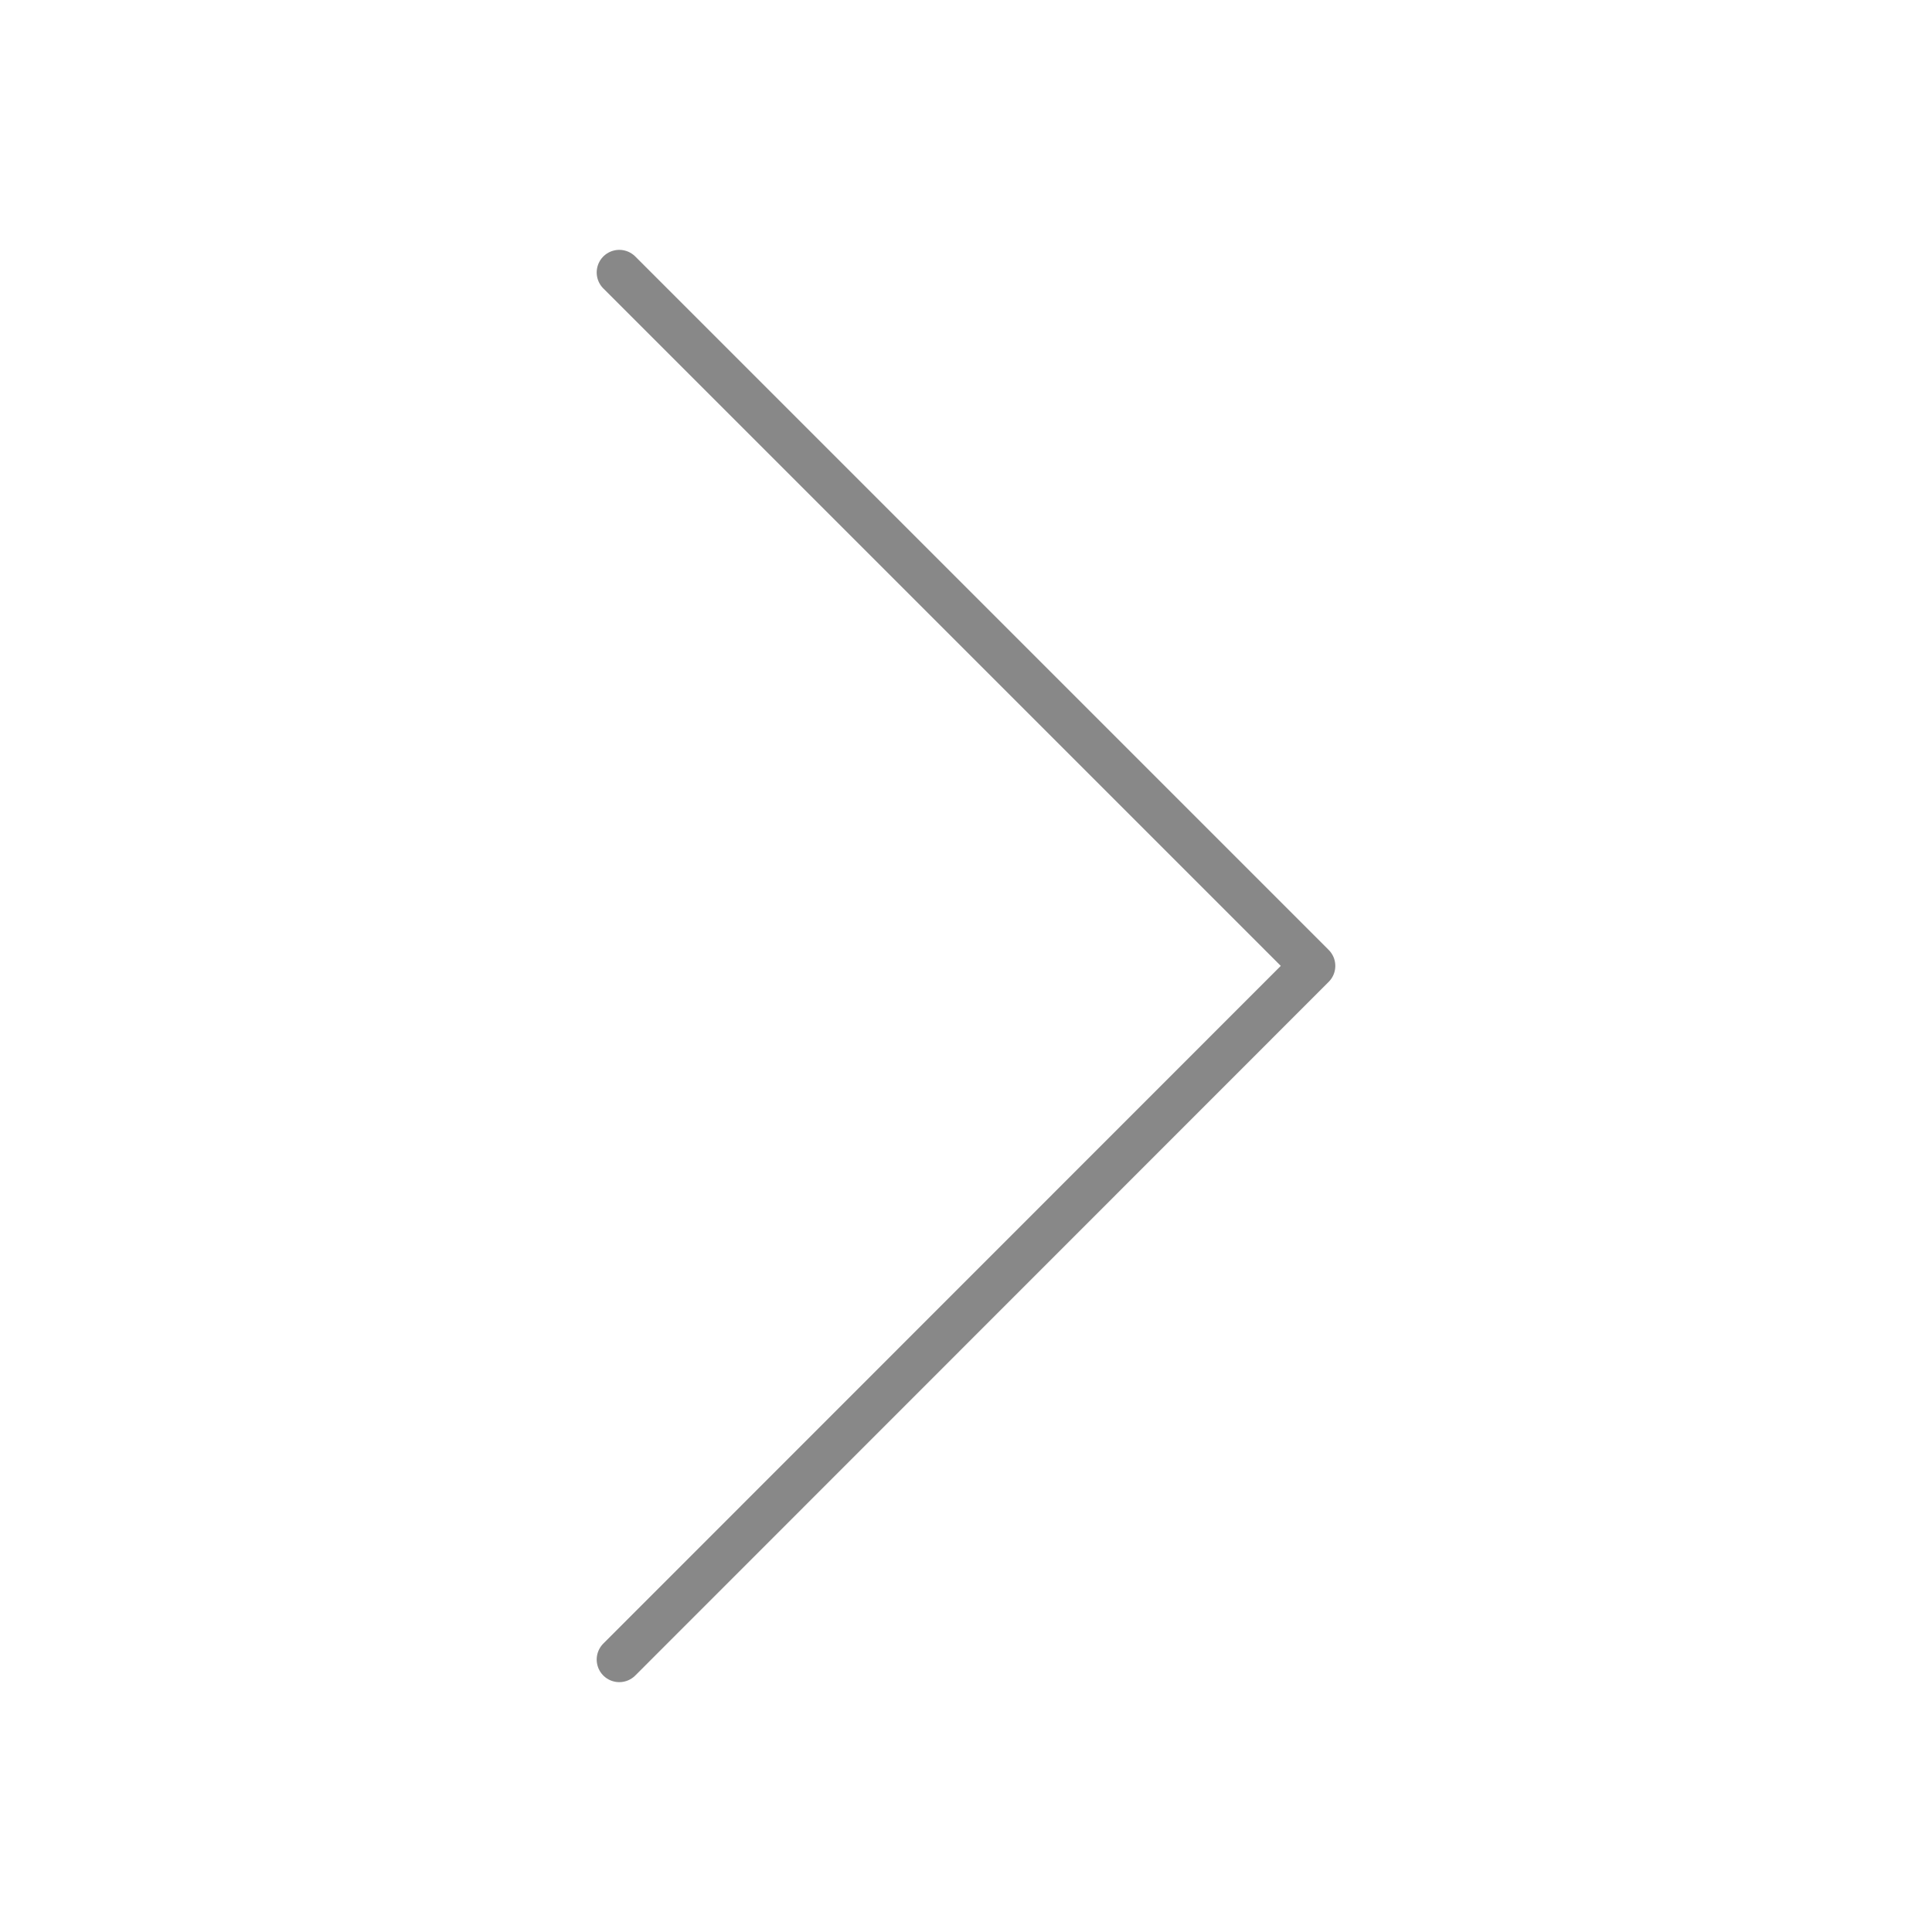
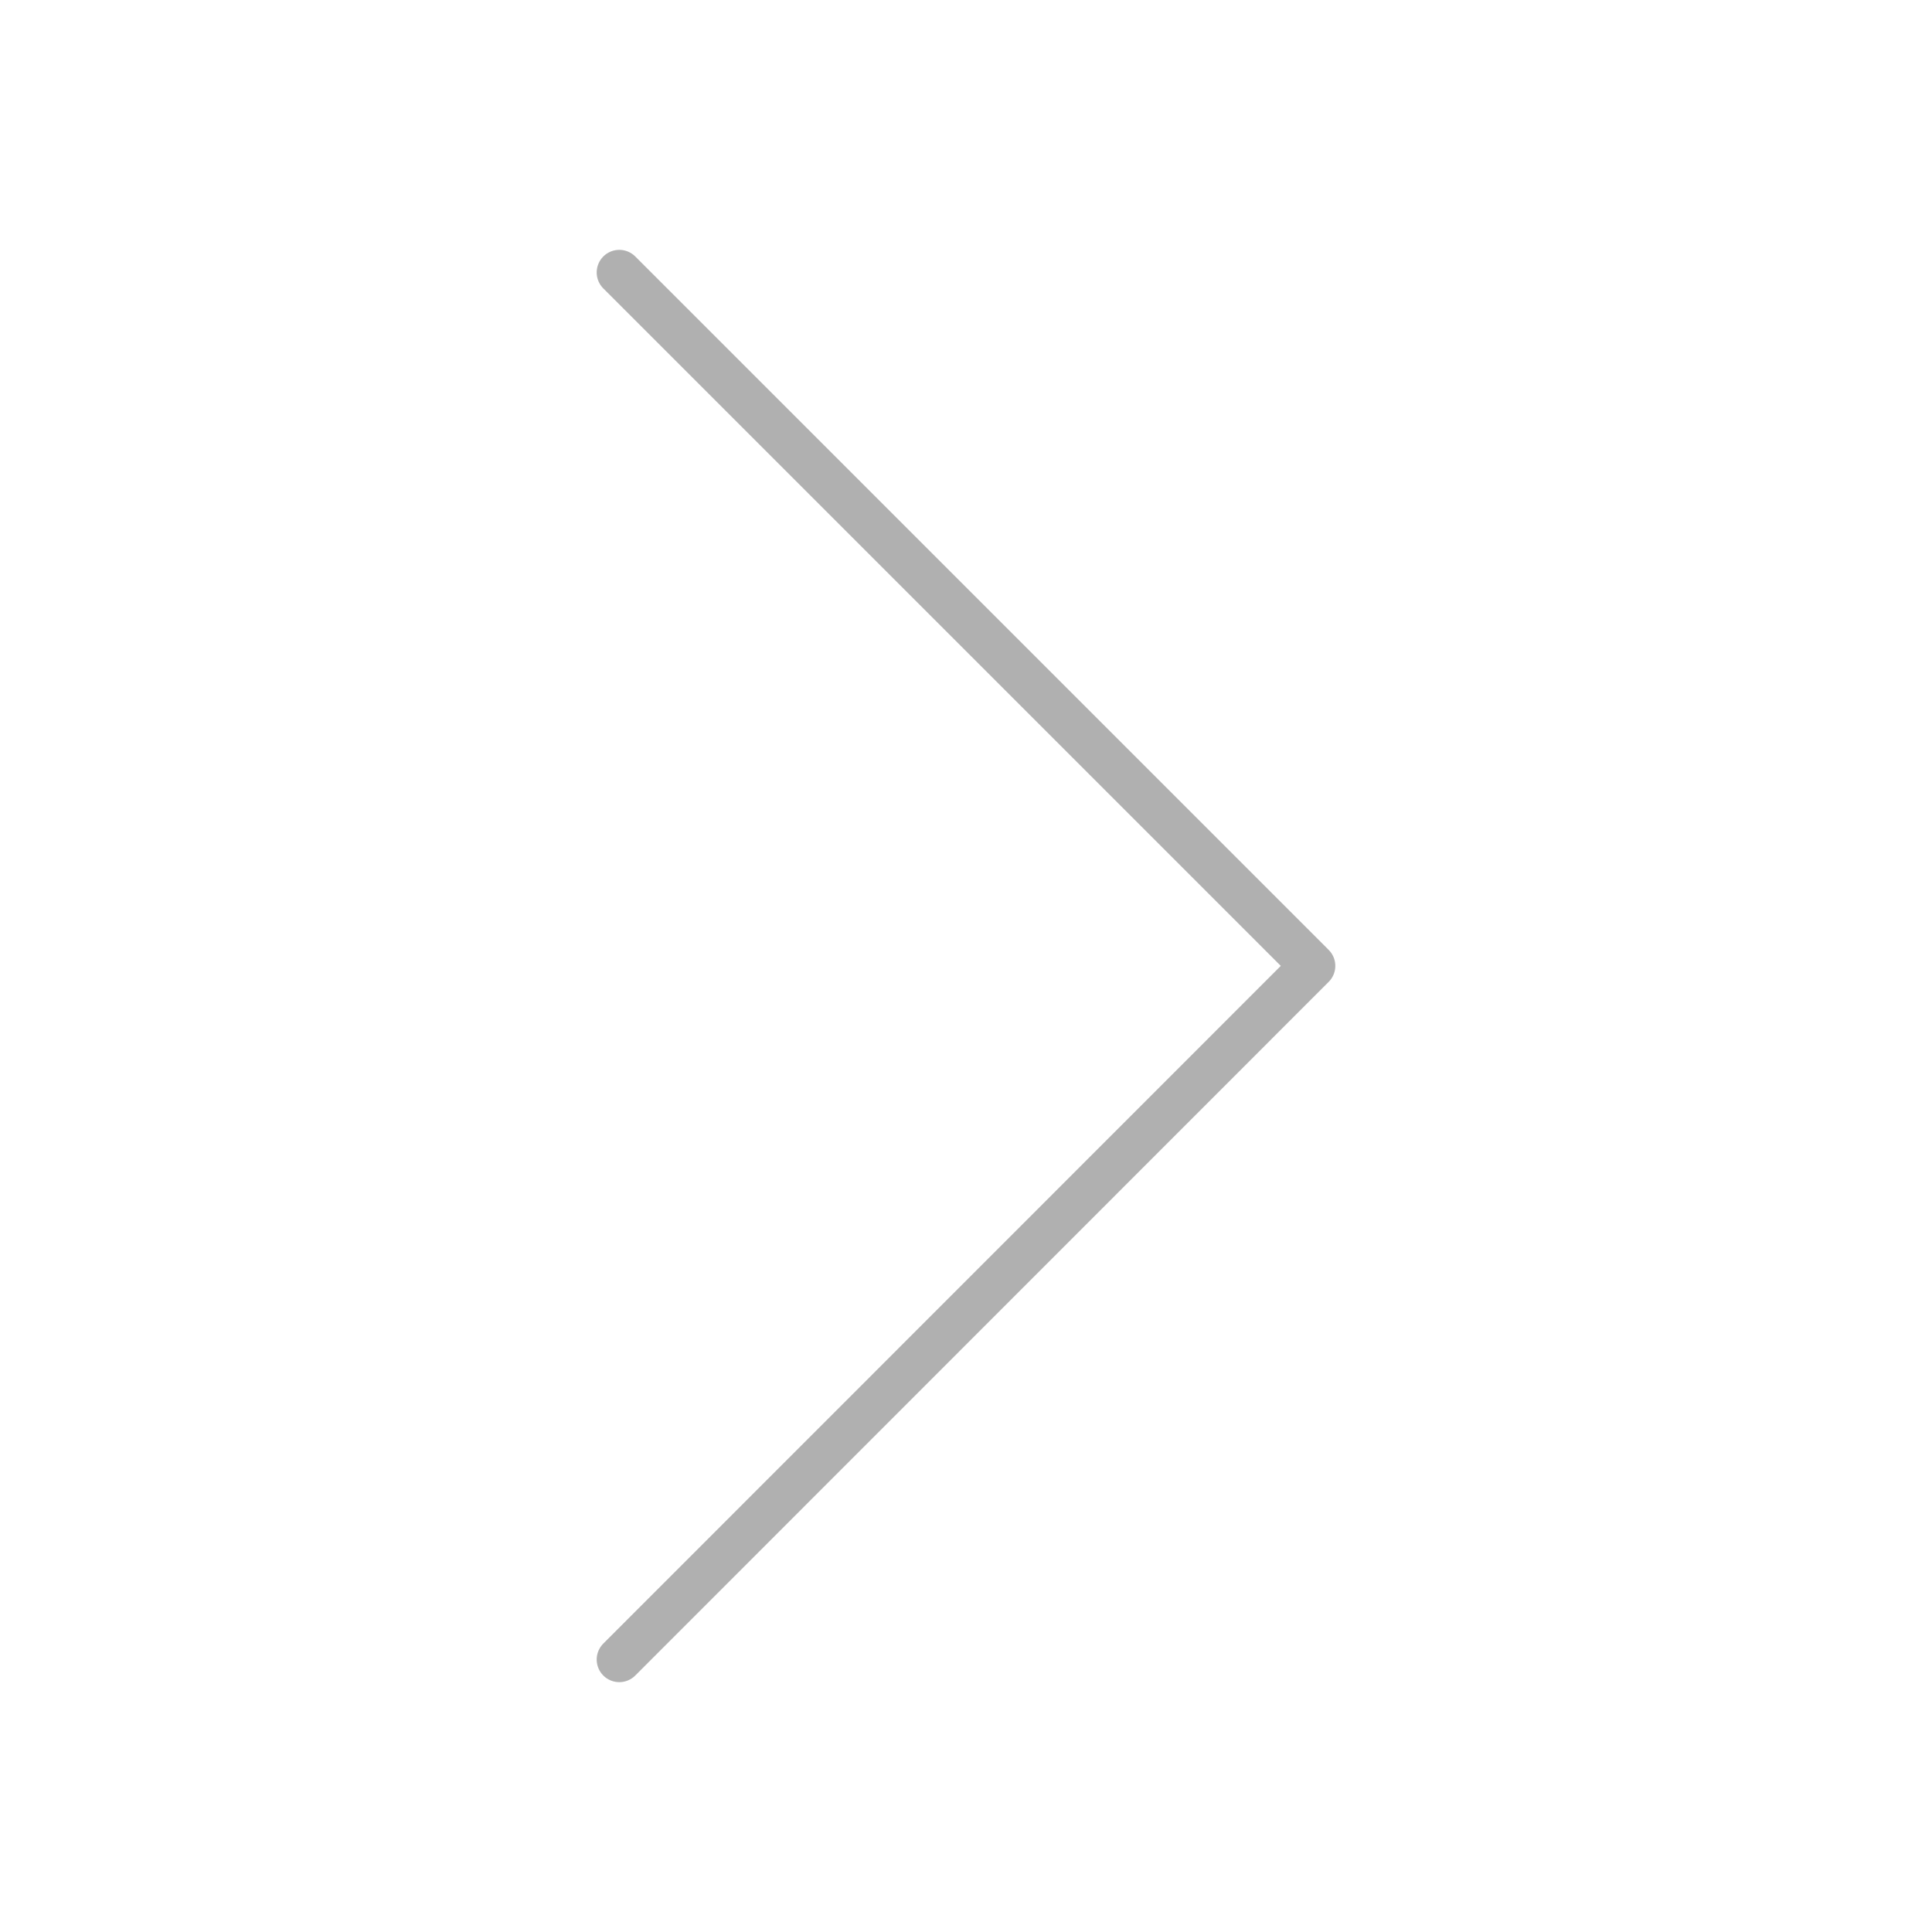
<svg xmlns="http://www.w3.org/2000/svg" width="32" height="32" viewBox="0 0 8.467 8.467" version="1.1" id="svg7666">
  <defs id="defs7663" />
  <g id="layer1">
-     <path style="fill:none;stroke:#888888;stroke-width:0.198;stroke-linecap:round;stroke-linejoin:round;stroke-dasharray:none;stroke-opacity:1" d="M 2.714,7.273 5.753,4.233 2.714,1.194" id="path10388" />
+     <path style="fill:none;stroke:#b0b0b0;stroke-width:0.198;stroke-linecap:round;stroke-linejoin:round;stroke-dasharray:none;stroke-opacity:1" d="M 2.714,7.273 5.753,4.233 2.714,1.194" id="path10388" />
  </g>
</svg>
